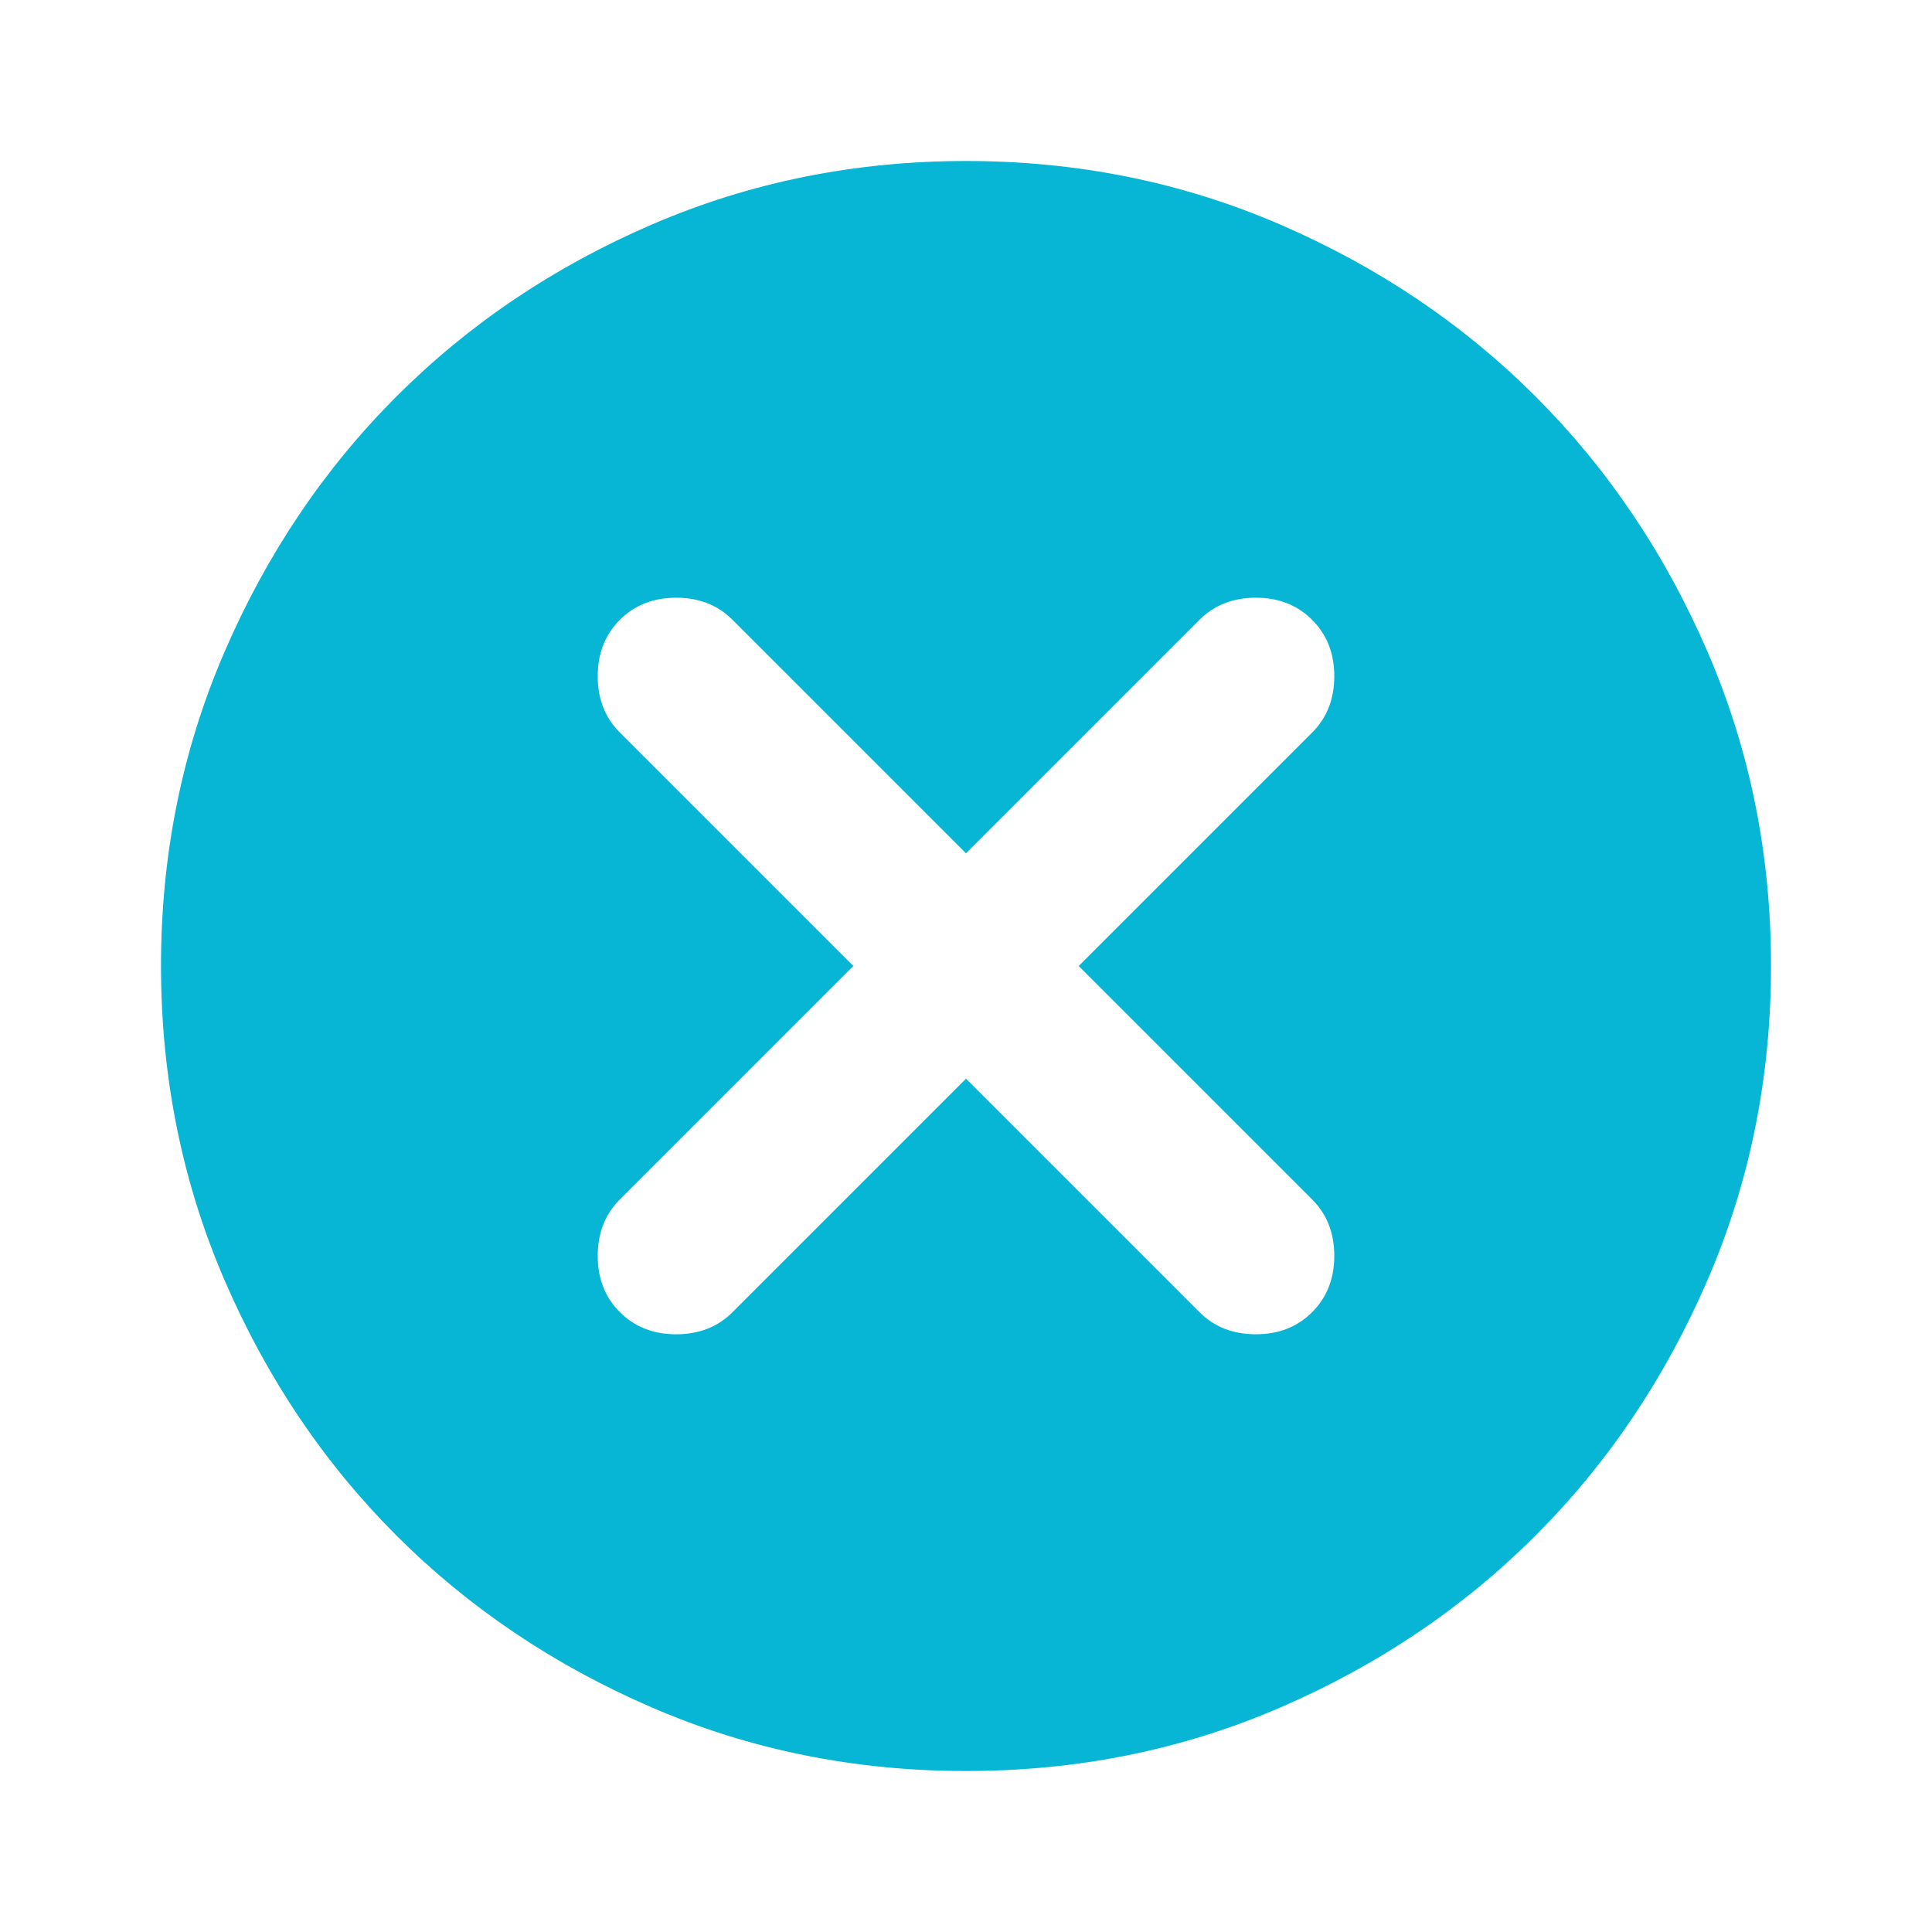
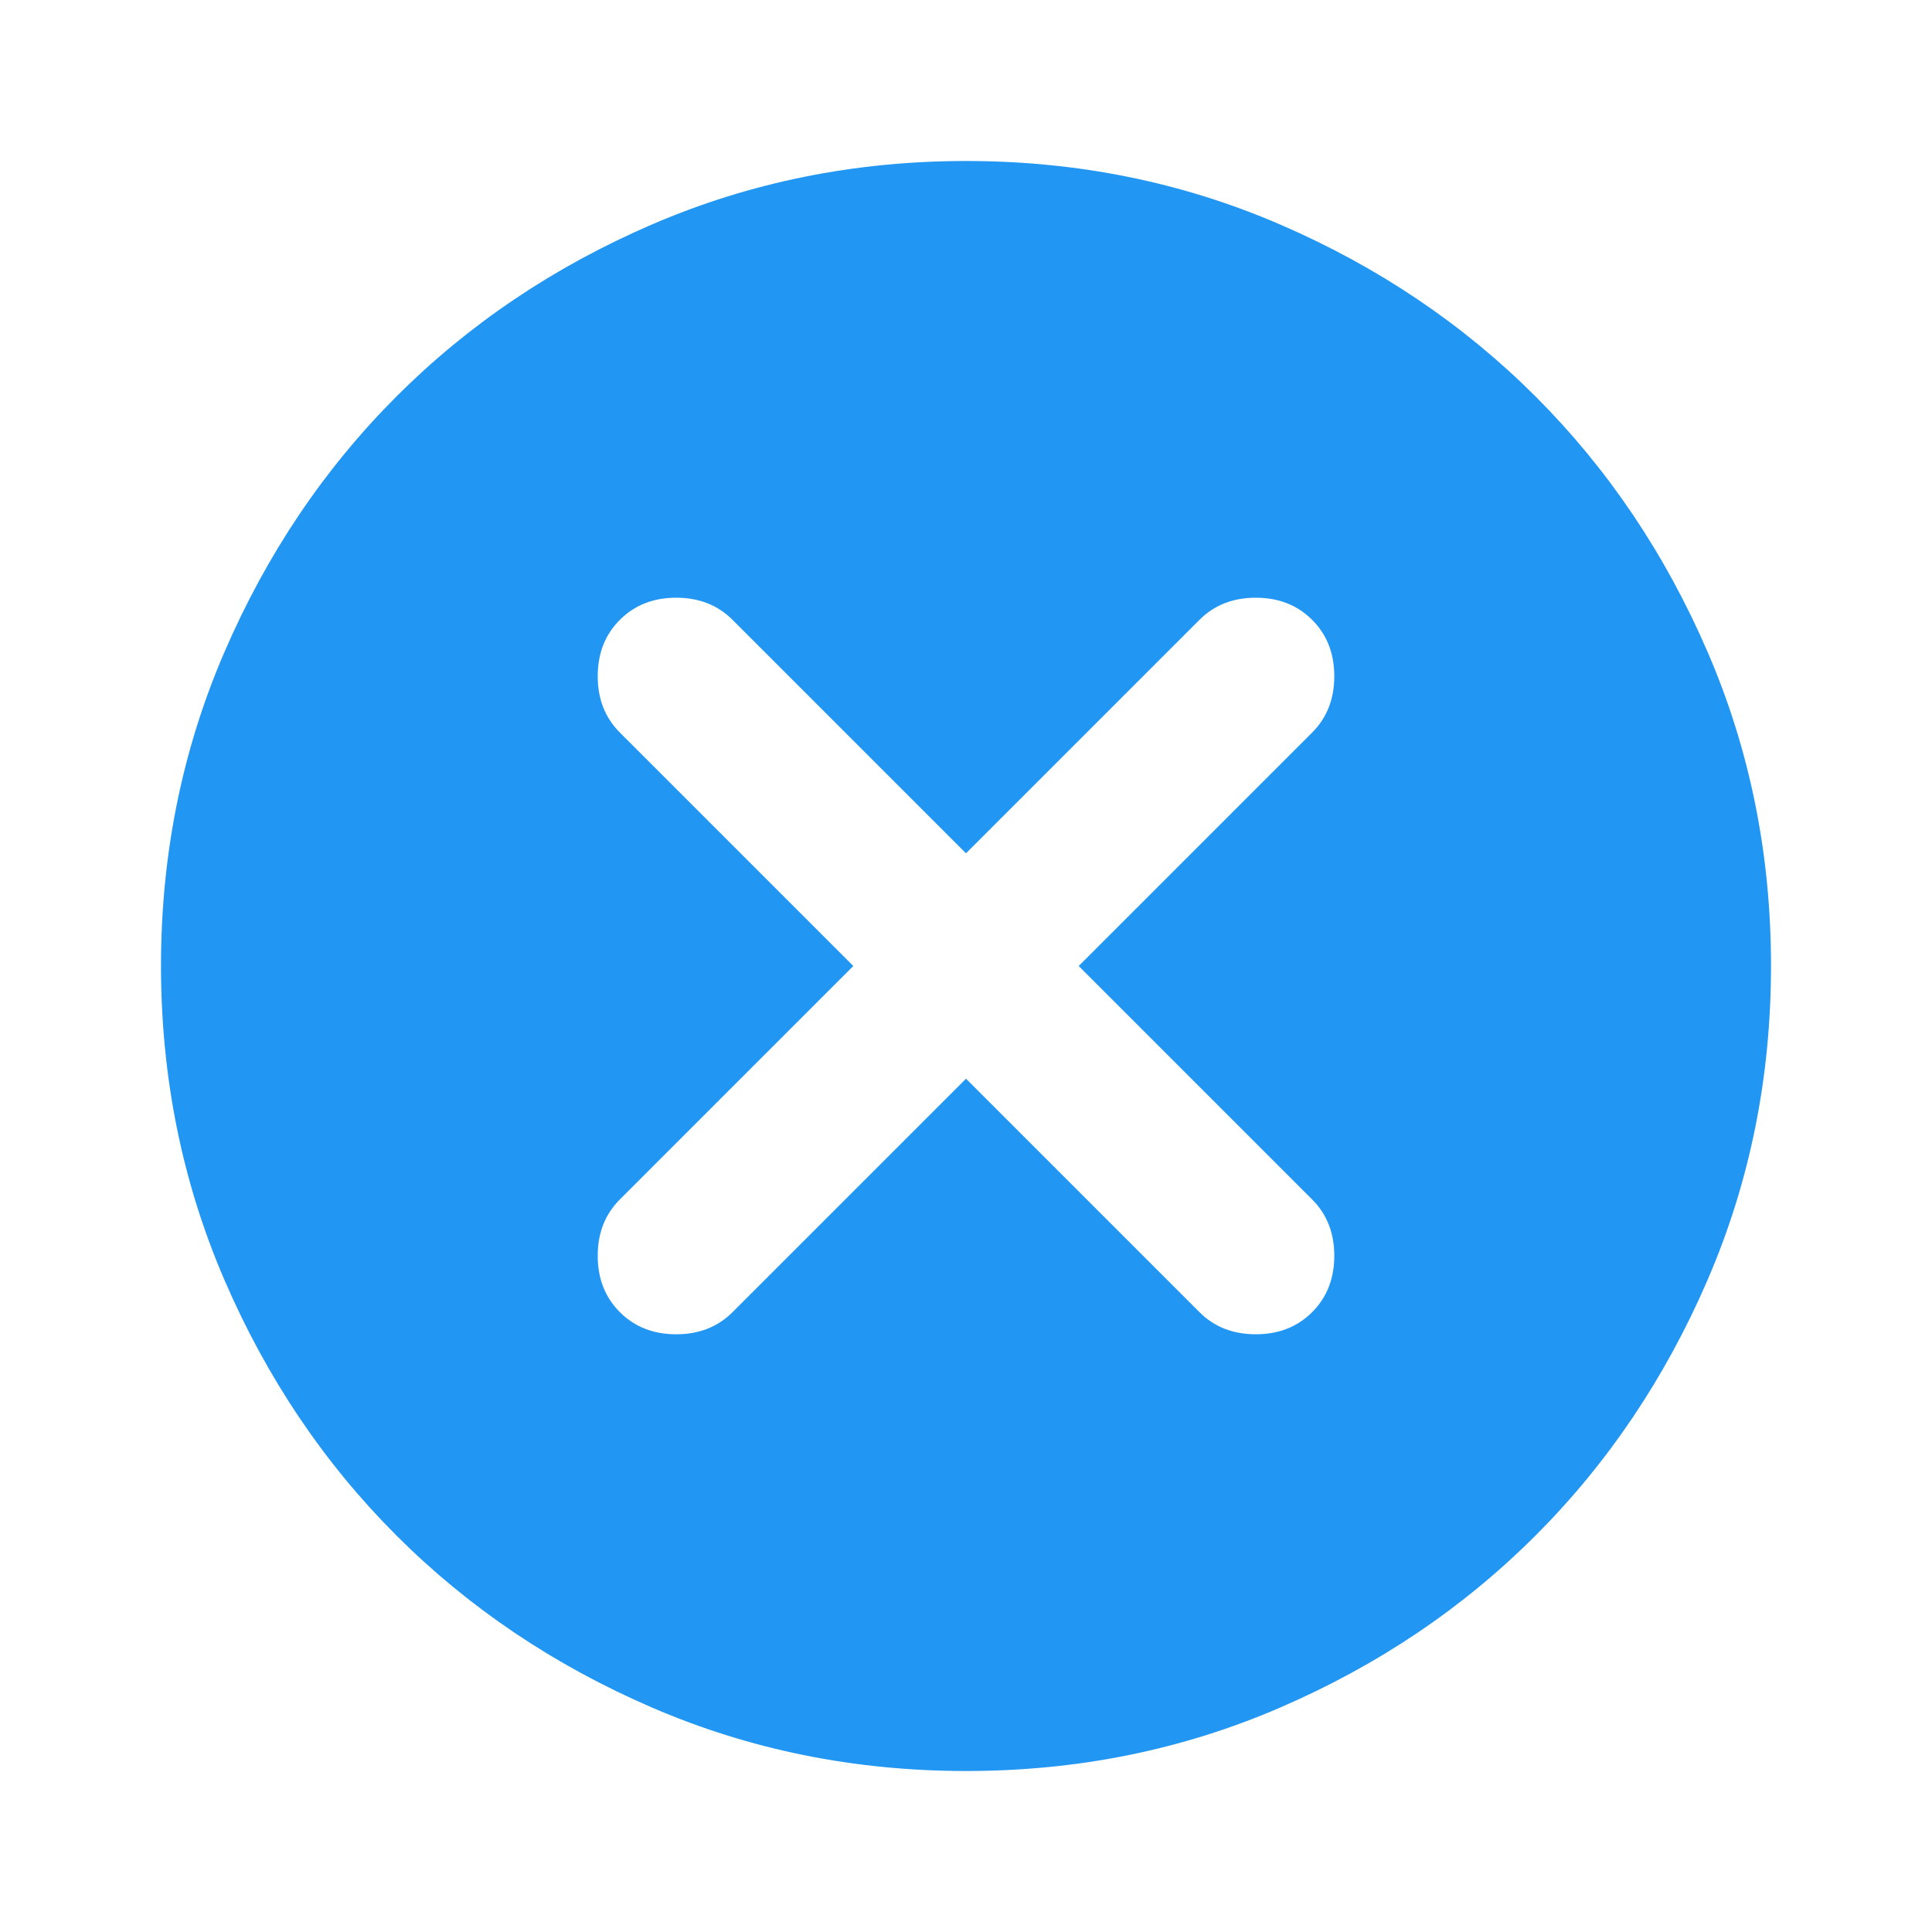
<svg xmlns="http://www.w3.org/2000/svg" width="4rem" height="4rem" viewBox="0 0 24 24">
-   <path fill="#06b6d4" d="m12 13.4l2.9 2.9q.275.275.7.275t.7-.275q.275-.275.275-.7t-.275-.7L13.4 12l2.9-2.9q.275-.275.275-.7t-.275-.7q-.275-.275-.7-.275t-.7.275L12 10.6L9.1 7.7q-.275-.275-.7-.275t-.7.275q-.275.275-.275.7t.275.7l2.9 2.9l-2.9 2.9q-.275.275-.275.7t.275.7q.275.275.7.275t.7-.275l2.9-2.9Zm0 8.6q-2.075 0-3.9-.788t-3.175-2.137q-1.35-1.35-2.137-3.175T2 12q0-2.075.788-3.9t2.137-3.175q1.35-1.35 3.175-2.137T12 2q2.075 0 3.9.788t3.175 2.137q1.35 1.35 2.138 3.175T22 12q0 2.075-.788 3.9t-2.137 3.175q-1.35 1.35-3.175 2.138T12 22Z" />
+   <path fill="#2196F3" d="m12 13.4l2.9 2.9q.275.275.7.275t.7-.275q.275-.275.275-.7t-.275-.7L13.4 12l2.9-2.9q.275-.275.275-.7t-.275-.7q-.275-.275-.7-.275t-.7.275L12 10.6L9.1 7.7q-.275-.275-.7-.275t-.7.275q-.275.275-.275.7t.275.7l2.9 2.9l-2.9 2.9q-.275.275-.275.7t.275.7q.275.275.7.275t.7-.275l2.9-2.9Zm0 8.6q-2.075 0-3.9-.788t-3.175-2.137q-1.35-1.35-2.137-3.175T2 12q0-2.075.788-3.9t2.137-3.175q1.35-1.35 3.175-2.137T12 2q2.075 0 3.9.788t3.175 2.137q1.35 1.35 2.138 3.175T22 12q0 2.075-.788 3.9t-2.137 3.175q-1.35 1.35-3.175 2.138T12 22Z" />
</svg>
